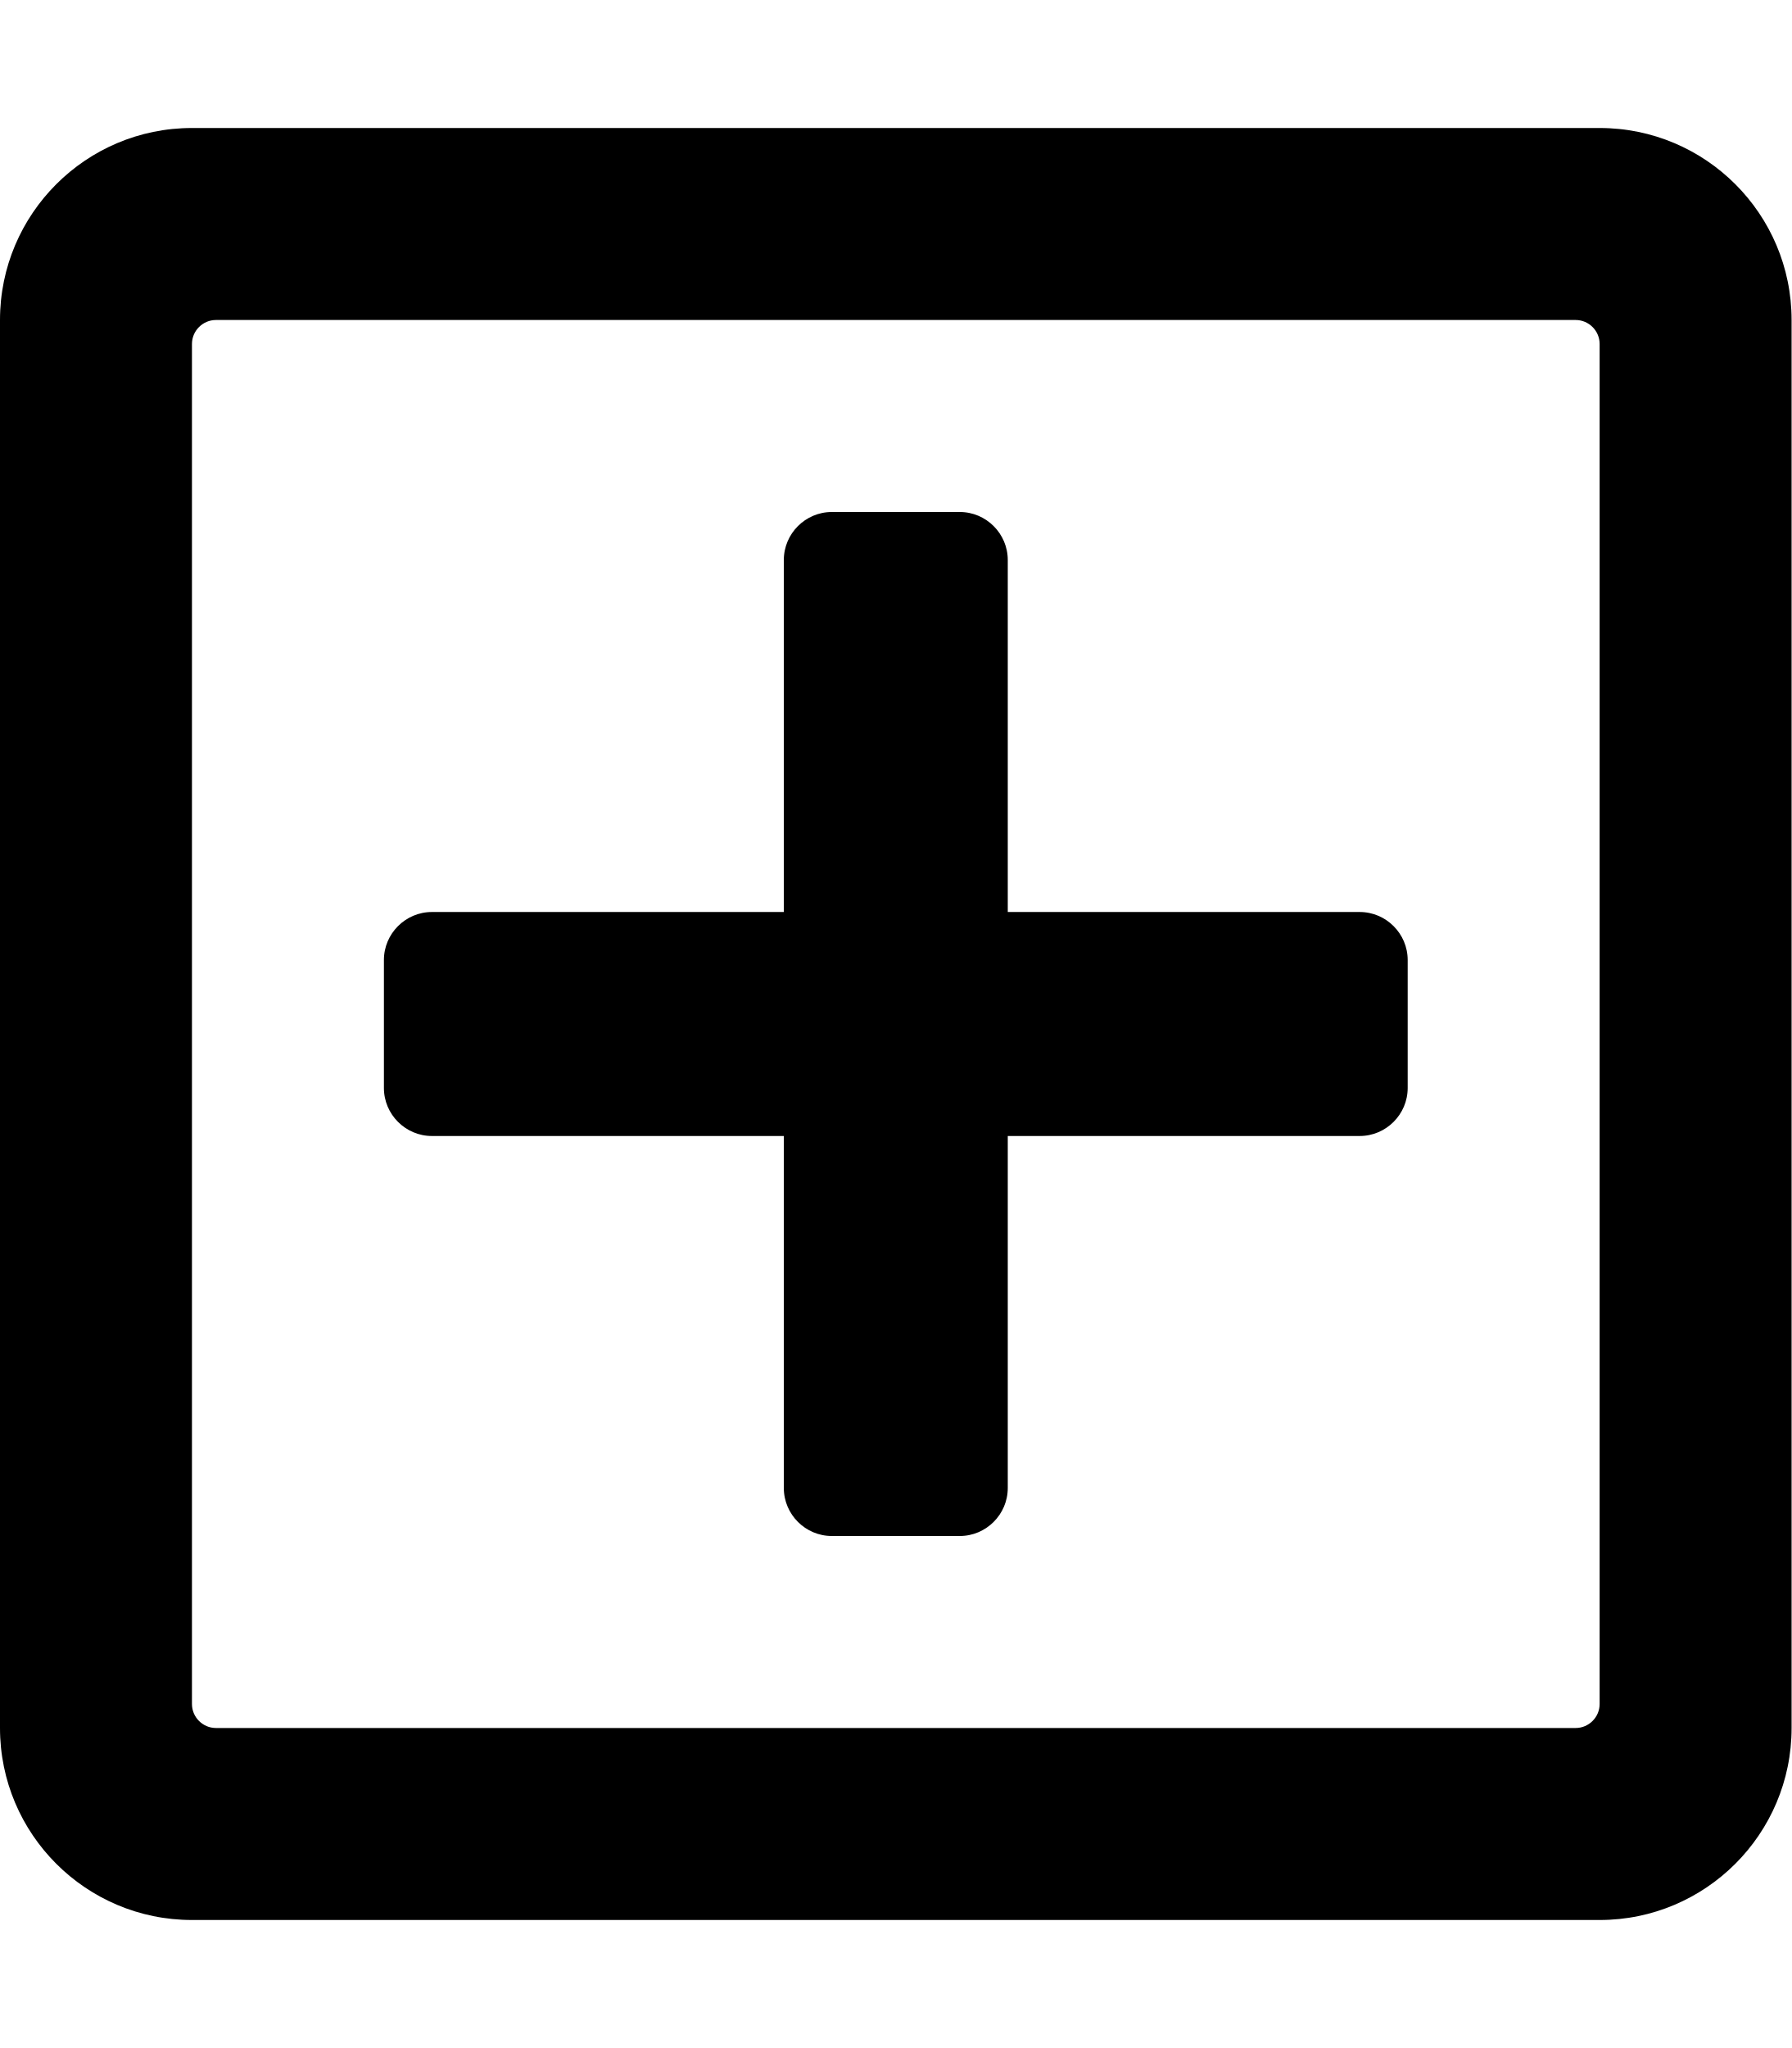
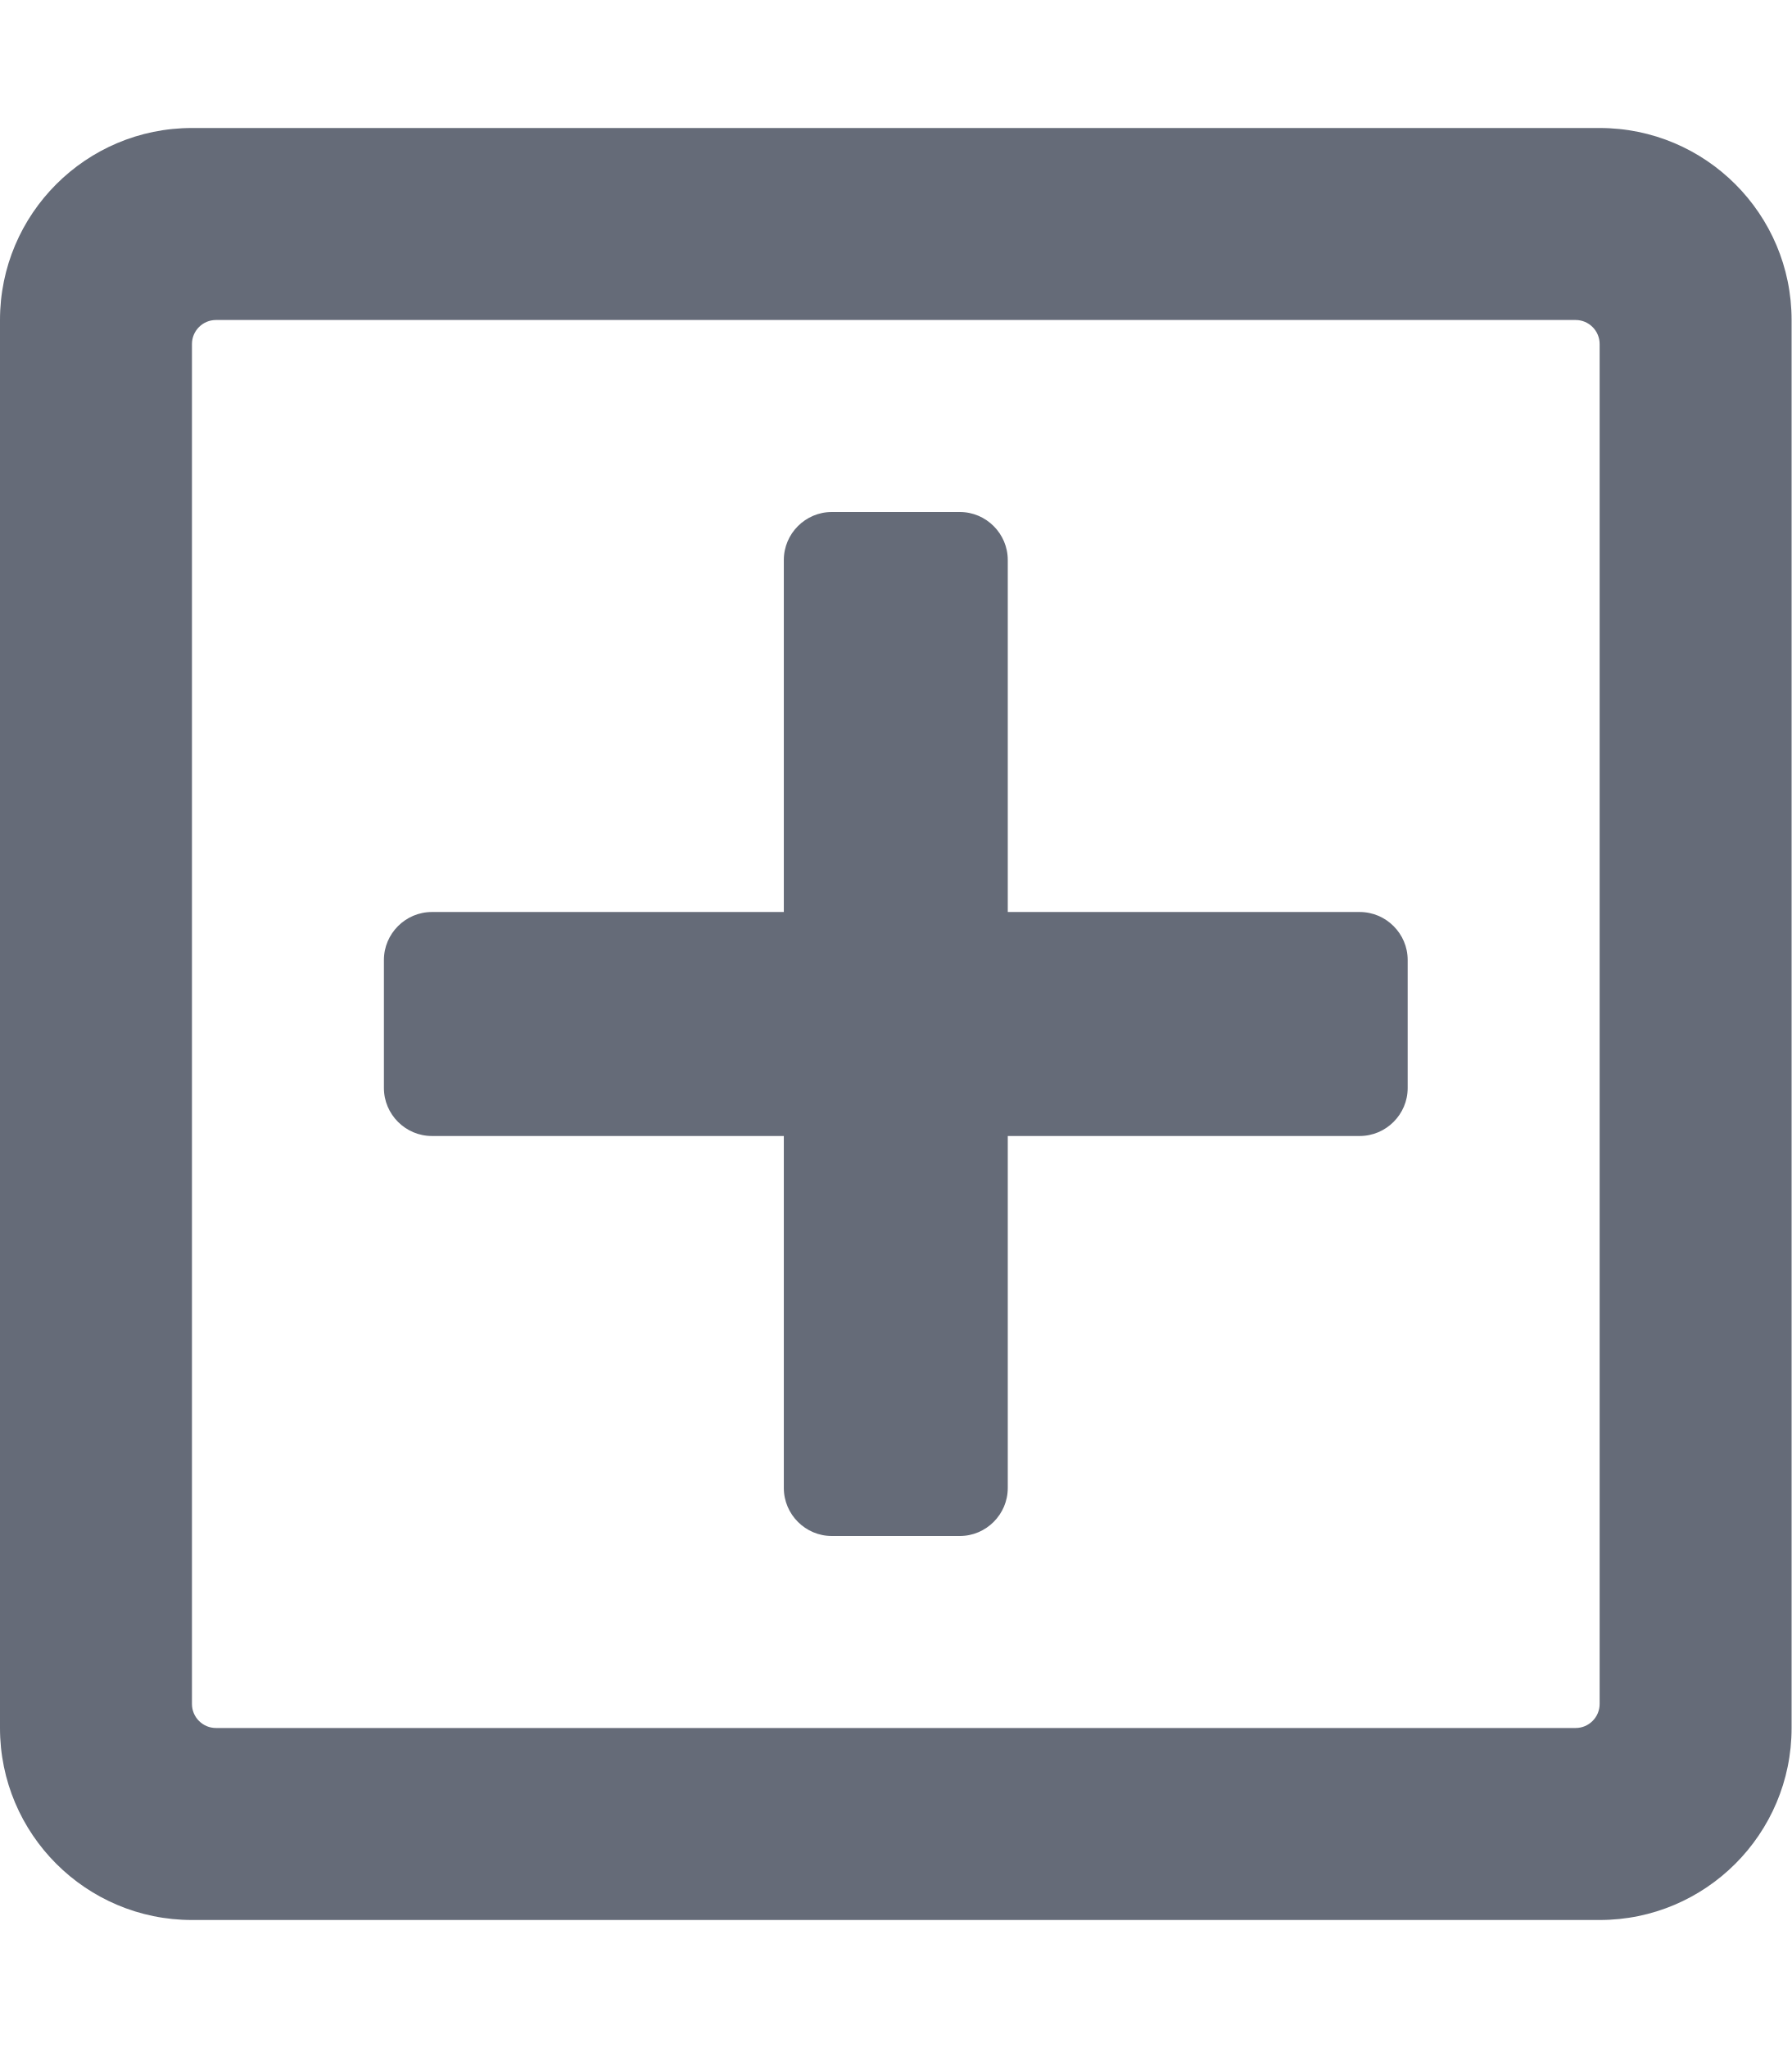
<svg xmlns="http://www.w3.org/2000/svg" aria-hidden="true" data-prefix="far" data-icon="plus-square" class="svg-inline--fa fa-plus-square fa-w-14" role="img" viewBox="0 0 448 512">
-   <path fill="currentColor" d="M352 240v32c0 6.6-5.4 12-12 12h-88v88c0 6.6-5.4 12-12 12h-32c-6.6 0-12-5.4-12-12v-88h-88c-6.6 0-12-5.4-12-12v-32c0-6.6 5.4-12 12-12h88v-88c0-6.6 5.4-12 12-12h32c6.6 0 12 5.4 12 12v88h88c6.6 0 12 5.4 12 12zm96-160v352c0 26.5-21.5 48-48 48H48c-26.5 0-48-21.5-48-48V80c0-26.5 21.5-48 48-48h352c26.5 0 48 21.5 48 48zm-48 346V86c0-3.3-2.7-6-6-6H54c-3.3 0-6 2.7-6 6v340c0 3.3 2.7 6 6 6h340c3.3 0 6-2.7 6-6z" />
+   <path fill="#656b78" d="M352 240v32c0 6.6-5.4 12-12 12h-88v88c0 6.6-5.4 12-12 12h-32c-6.6 0-12-5.4-12-12v-88h-88c-6.6 0-12-5.4-12-12v-32c0-6.6 5.4-12 12-12h88v-88c0-6.6 5.4-12 12-12h32c6.6 0 12 5.4 12 12v88h88c6.6 0 12 5.4 12 12zm96-160v352c0 26.5-21.5 48-48 48H48c-26.5 0-48-21.5-48-48V80c0-26.5 21.5-48 48-48h352c26.5 0 48 21.5 48 48zm-48 346V86c0-3.3-2.7-6-6-6H54c-3.3 0-6 2.7-6 6v340c0 3.3 2.7 6 6 6h340c3.3 0 6-2.7 6-6z" />
</svg>
